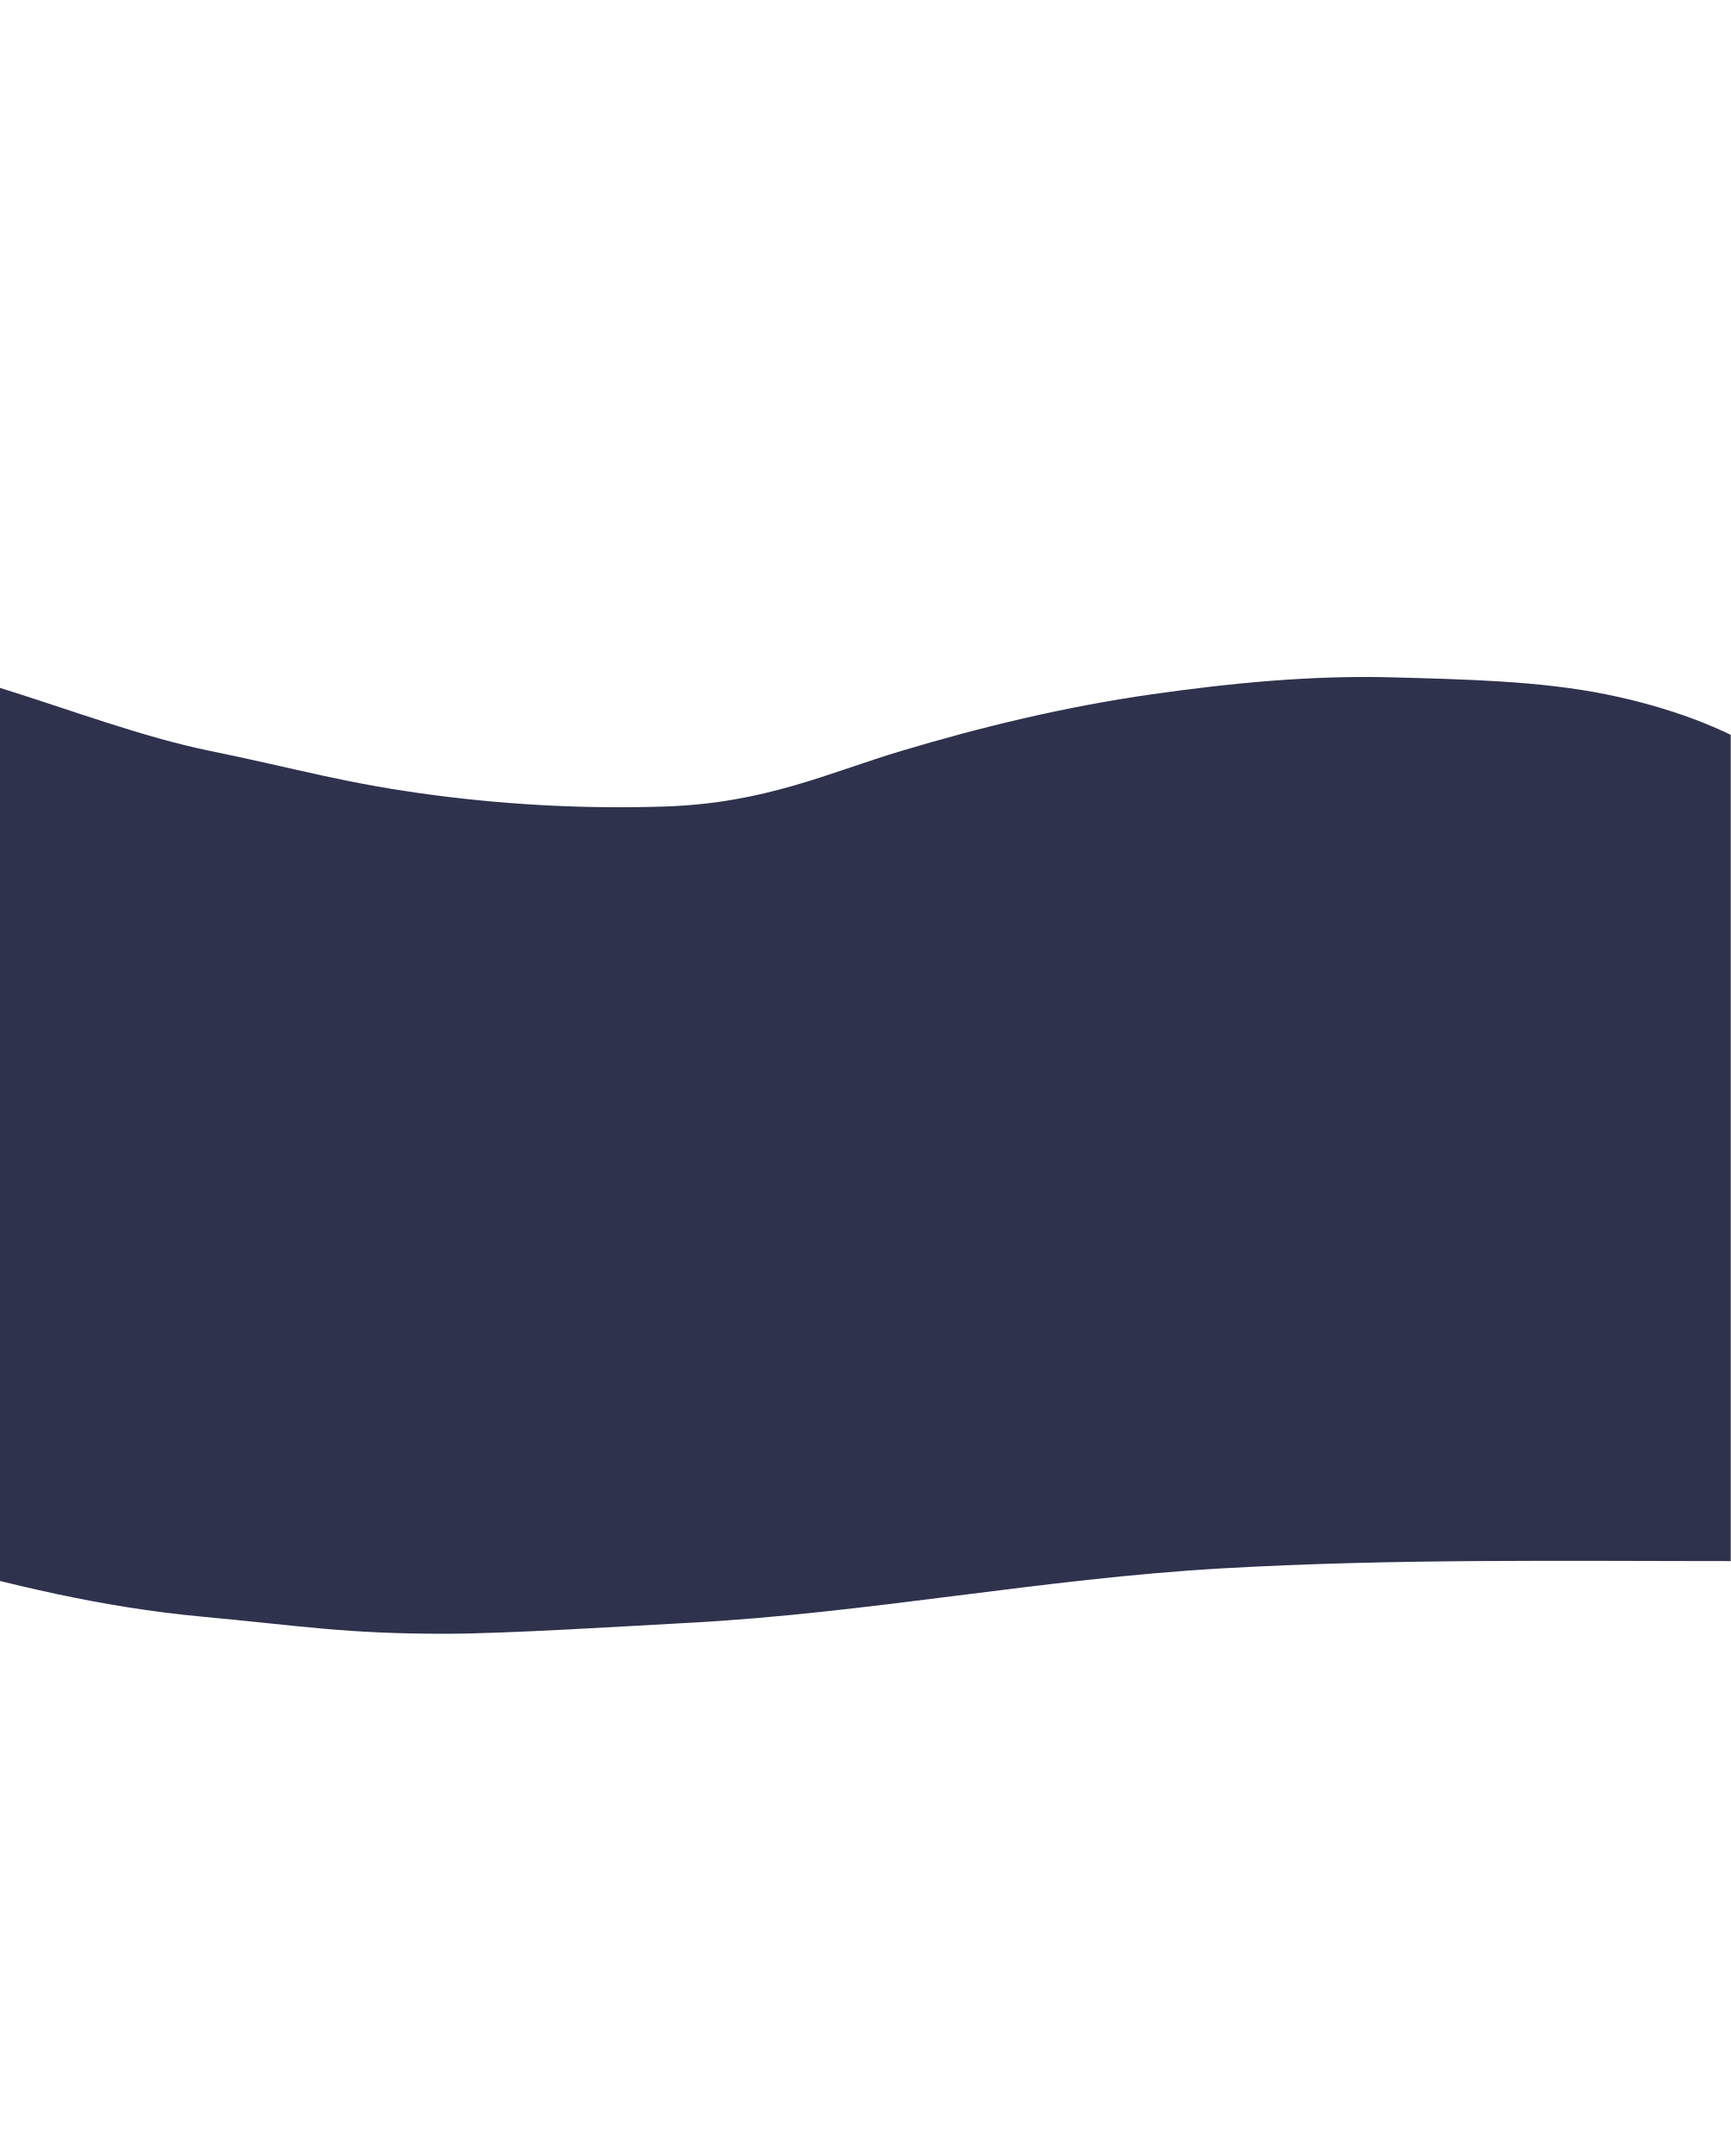
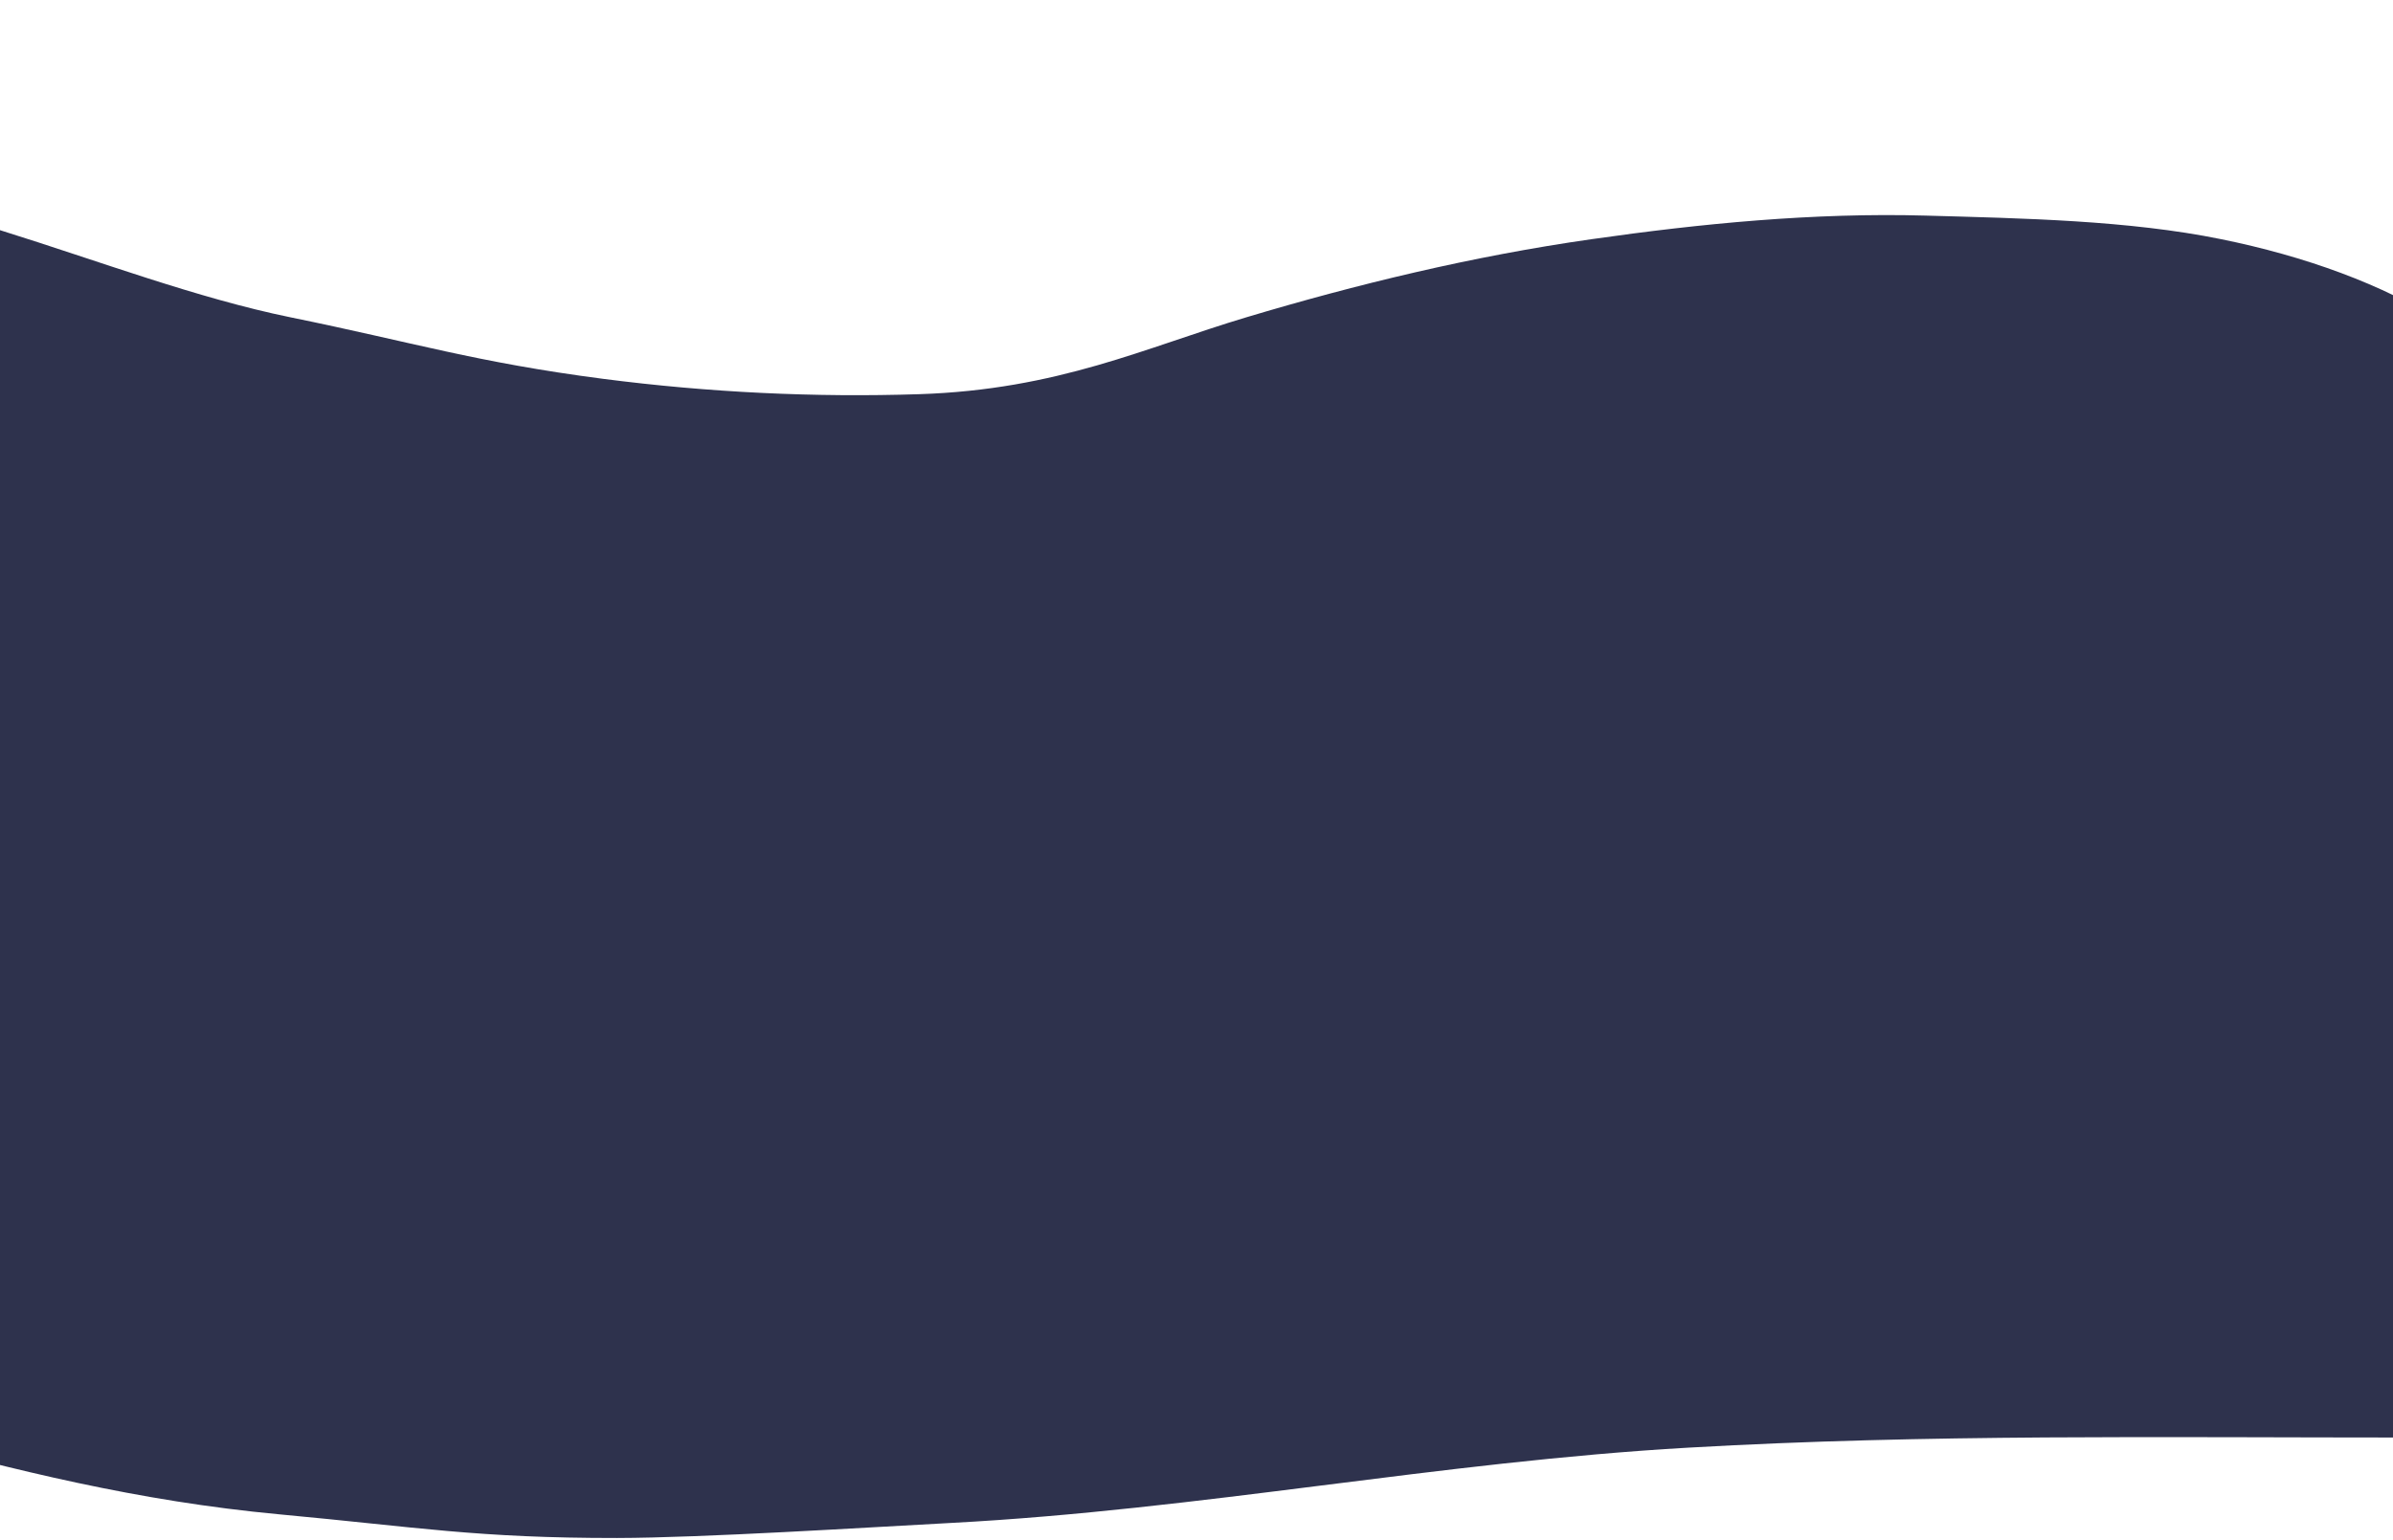
- <svg xmlns="http://www.w3.org/2000/svg" version="1.2" viewBox="0 0 1920 1235" width="1920" height="2392">
+ <svg xmlns="http://www.w3.org/2000/svg" version="1.2" viewBox="0 0 1920 1235" width="1920" height="1235">
  <defs>
    <clipPath clipPathUnits="userSpaceOnUse" id="cp1">
      <path d="m0-1927h1920v5222h-1920z" />
    </clipPath>
  </defs>
  <style>.a{fill:#2e324d}</style>
  <g clip-path="url(#cp1)">
    <path class="a" d="m-199.6 913.4v-912.7c0 0 122.7 160 200.6 184.3 77.9 24.3 157.6 54.4 232 69.6 99 20.2 148.7 36.1 251 49.4 85.1 11 170 15 253.4 12.3 111.7-3.6 182-37.6 262.6-61.7 87.9-26.3 180.9-49 277.2-62.7 87.4-12.5 178.3-21.4 267.8-18.9 78.3 2.2 162.9 3.8 237 18.9 67.1 13.6 130.2 36.3 178.5 67.4 22.2 14.2 46.3 31.8 57.8 50.2 13.3 21.5 7.2 46.7 7.2 69.7v324.6 234.5c0 40.3 24.4 136.5-20.8 167.5-19.4 13.3-7.8 41.7-67.9 47.7-205.4 0-389.8-2.9-582 8.1-199.5 11.4-391.6 49.8-591.4 60.4-67.5 3.6-200.6 12-268.3 12.1-112.3 0.1-160-8.7-271.2-19-113.4-10.6-212.1-35.4-315.6-63.5-21.5-5.9-43.7-12.1-59.2-22.7-28.3-19.4-51.9-51.2-48.9-76.8v-169.9" />
  </g>
</svg>
